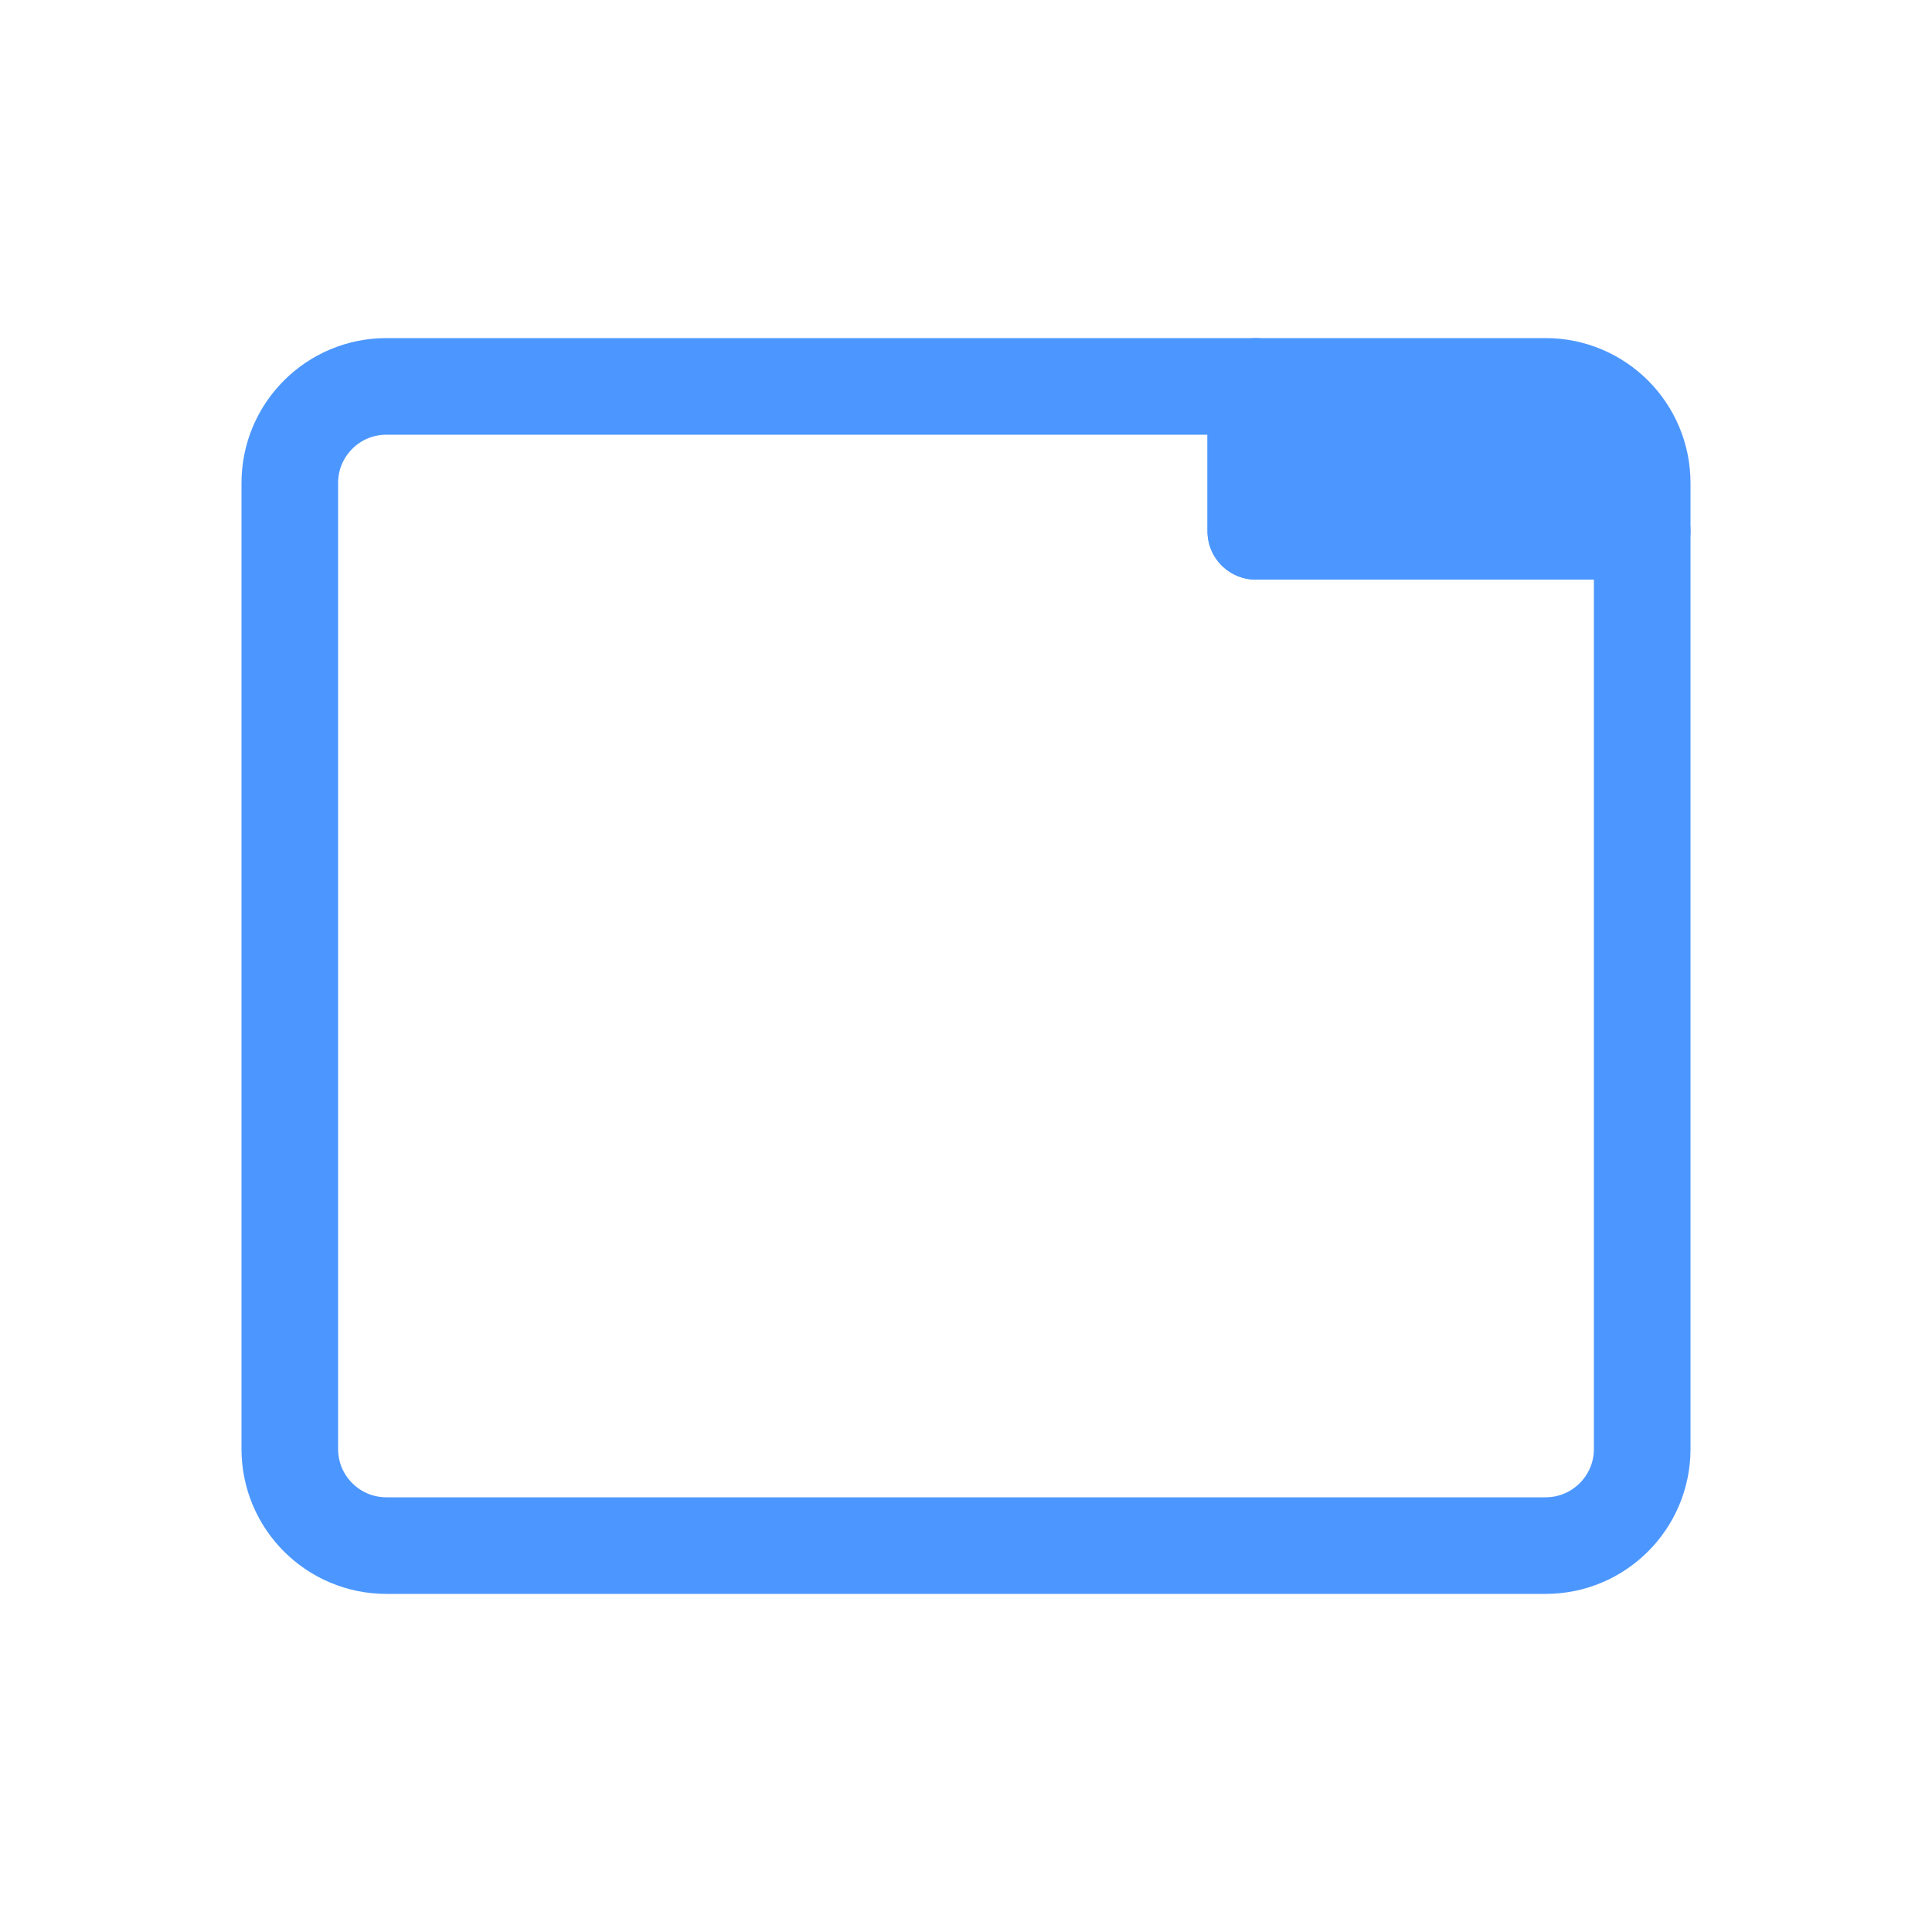
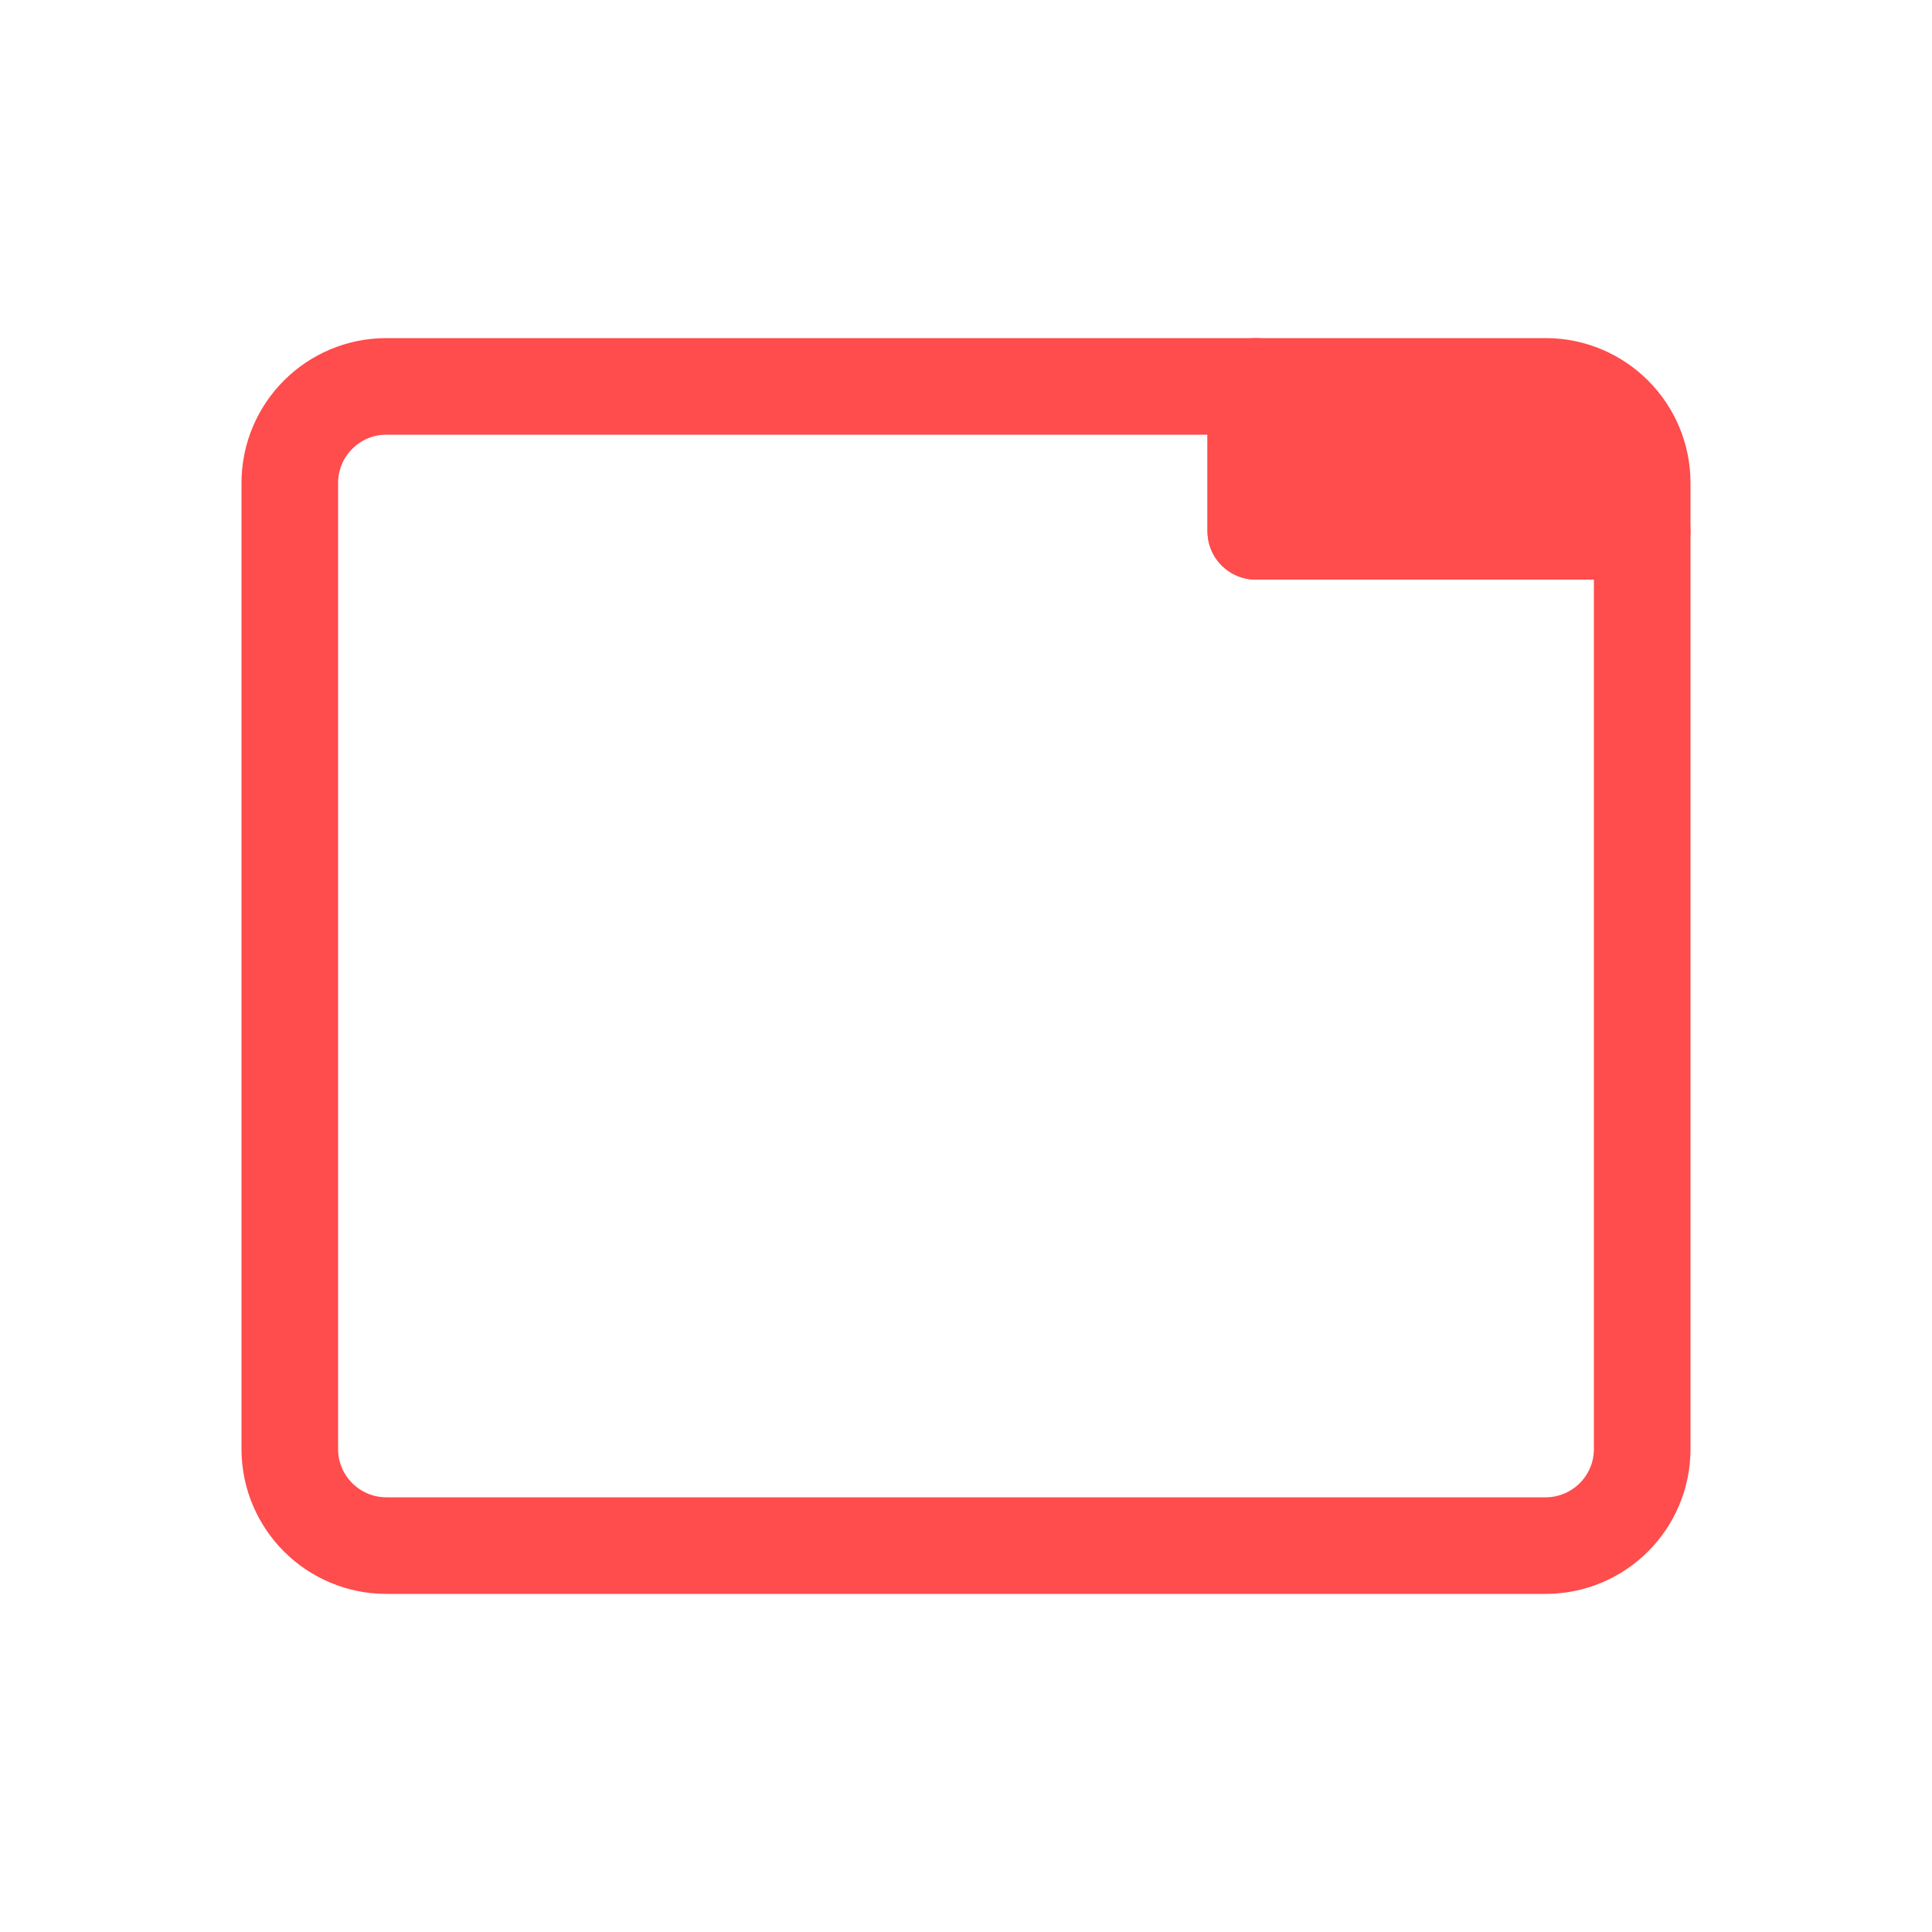
<svg xmlns="http://www.w3.org/2000/svg" width="20" height="20">
-   <g stroke="#4C97FF" fill="none" fill-rule="evenodd" stroke-linecap="round" stroke-linejoin="round">
+   <g stroke="#ff4c4c" fill="none" fill-rule="evenodd" stroke-linecap="round" stroke-linejoin="round">
    <path d="M4 4a1 1 0 0 0-1 1v10a1 1 0 0 0 1 1h12a1 1 0 0 0 1-1V5.5h-4V4Z" />
-     <path d="M13 4h3a1 1 0 0 1 1 1v.5h-4z" fill="#4c97ff" />
+     <path d="M13 4h3a1 1 0 0 1 1 1v.5h-4z" fill="#ff4c4c" />
  </g>
</svg>
